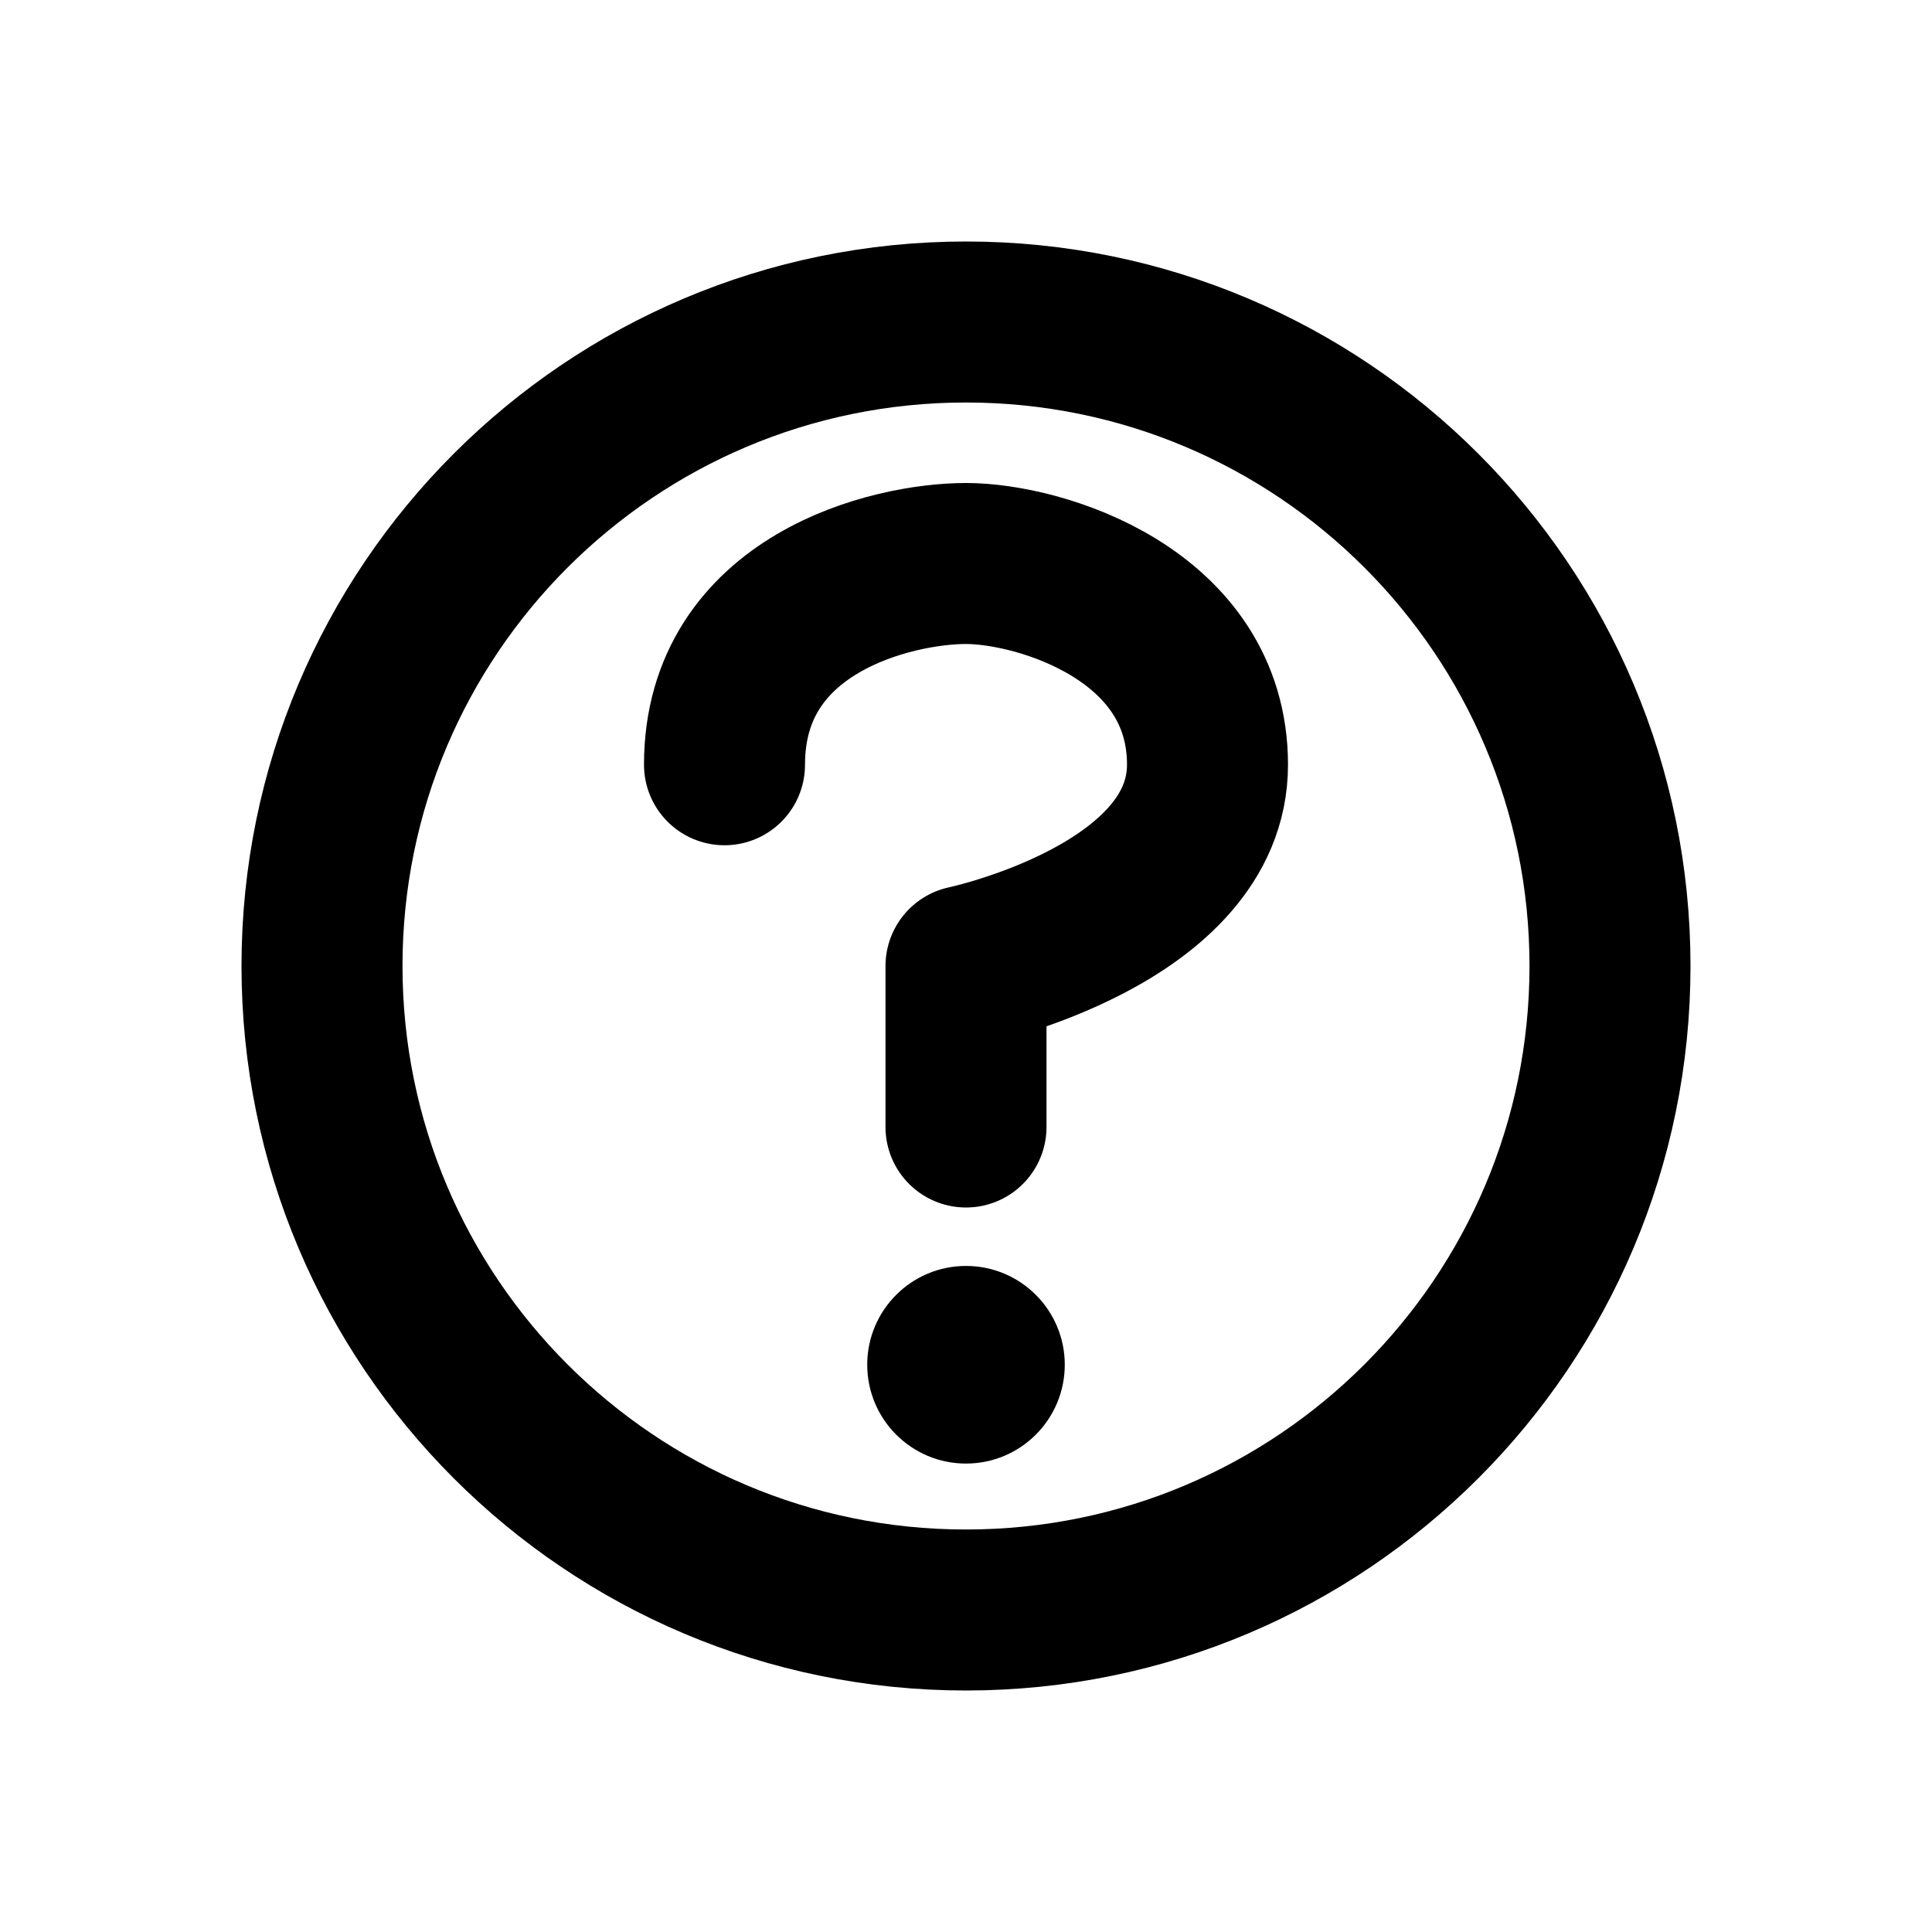
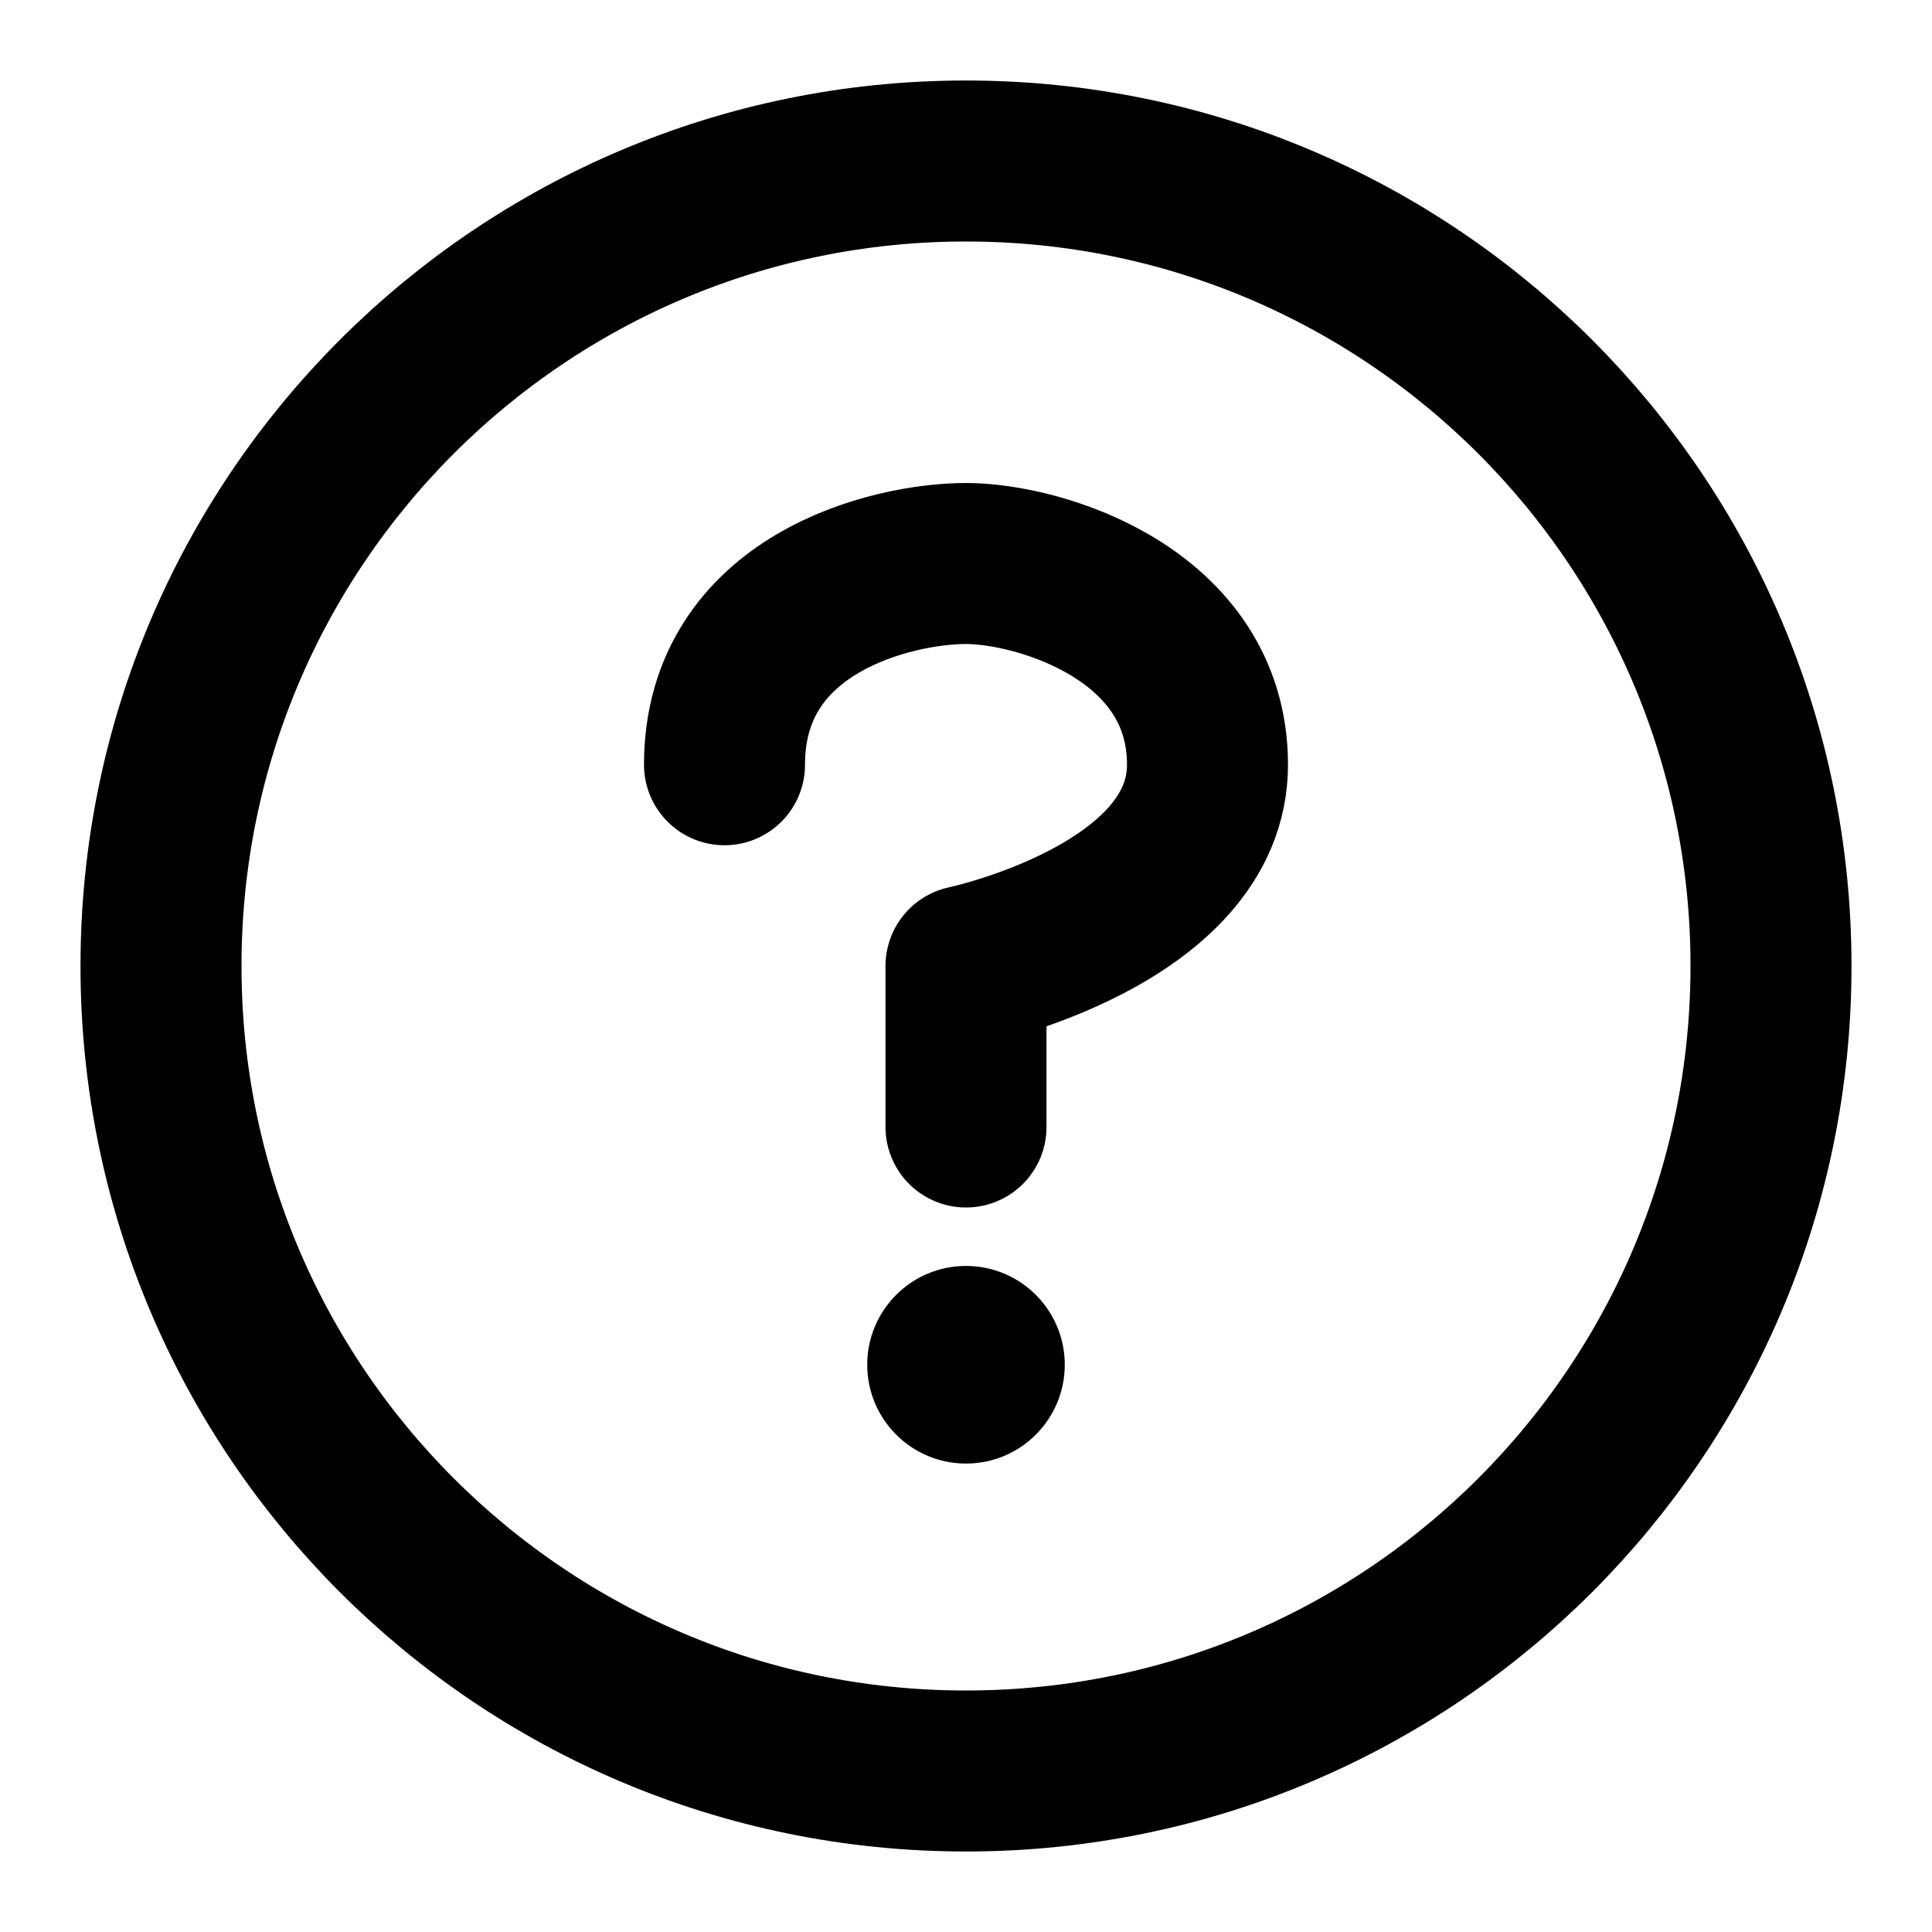
<svg xmlns="http://www.w3.org/2000/svg" width="24" height="24" viewBox="0 0 24 24" fill="none">
-   <path d="M20 12C20 16.418 16.418 20 12 20C7.582 20 4 16.418 4 12C4 7.582 7.582 4 12 4C16.418 4 20 7.582 20 12Z" stroke="black" stroke-width="2" />
  <path d="M12 14V12C12 12 15 11.367 15 9.5C15 7.633 12.923 7 12 7C11.077 7 9 7.5 9 9.5" stroke="black" stroke-width="2" stroke-linecap="round" stroke-linejoin="round" />
  <path d="M13.227 16.953C13.227 17.631 12.678 18.181 12 18.181C11.322 18.181 10.773 17.631 10.773 16.953C10.773 16.276 11.322 15.726 12 15.726C12.678 15.726 13.227 16.276 13.227 16.953Z" fill="black" />
+   <circle cx="12" cy="12" r="10" stroke="black" stroke-width="2" />
</svg>
